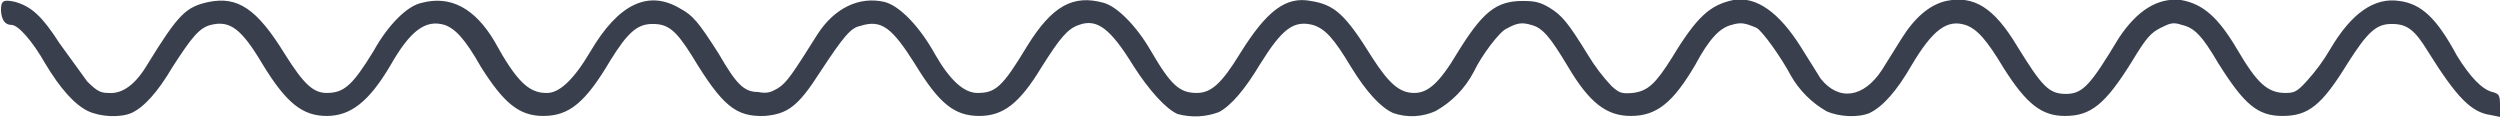
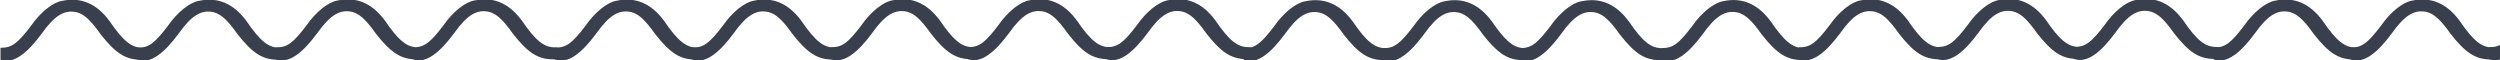
- <svg xmlns="http://www.w3.org/2000/svg" viewBox="0 0 260.9 12.2">
-   <path style="fill:#393f4c" d="M9.2 11.6q-2.1-1-4.5-5c-1.3-2.3-2.8-4-3.5-4q-1 0-1.1-1.5C.1.1.3-.1 1.6.2c1.7.5 2.8 1.5 4.6 4.3l2.9 4c1 1 1.4 1.2 2.2 1.2q2.2.2 4.1-3c3.2-5.2 4-6 6.4-6.5 3-.6 5 .7 7.9 5.4 2 3.2 3 4.1 4.4 4.1 1.8 0 2.7-.8 4.9-4.4 1.5-2.7 3.5-4.7 5-5q4.5-1.2 7.6 4c2.3 4.2 3.6 5.4 5.4 5.4q2 .1 4.6-4.3Q66-2.1 71 .9c1.3.7 1.9 1.4 4 4.7 1.8 3.1 2.6 4 4.1 4 1 .2 1.4 0 2.1-.4.9-.6 1.4-1.3 4.1-5.6 1.8-2.8 4.4-4 7-3.4 1.6.4 3.7 2.6 5.3 5.5q2.3 4 4.4 4c1.9 0 2.6-.6 5.2-4.9 2.6-4.2 4.8-5.4 8-4.5 1.4.4 3.4 2.4 4.9 5 2.1 3.6 3 4.4 4.8 4.4 1.5 0 2.6-1 4.5-4.1 2.8-4.5 4.8-6 7.4-5.5 2.5.4 3.6 1.4 6.4 5.9 1.8 2.8 2.9 3.7 4.4 3.7 1.4 0 2.6-1 4.5-4.2 2.6-4.2 4-5.4 6.8-5.4 1.2 0 1.8.1 2.8.7 1.3.8 1.9 1.5 4 4.9a19 19 0 0 0 2.5 3.3c.8.7 1 .8 2.2.7 1.6-.2 2.4-1 4.1-3.7 2.6-4.3 4-5.5 6.4-6q3.6-.6 7.1 5l2 3.2c1.9 2.4 4.5 2 6.4-.9l2-3.2q2.1-3.4 4.7-4c2.9-.6 5 .7 7.4 4.7 2.6 4.2 3.3 5 5.1 5s2.6-1 5.5-5.8q2.9-4.4 6.5-4c2.3.4 3.9 1.8 5.9 5.2s3.1 4.5 5 4.5c.9 0 1.2-.1 2.2-1.2a20 20 0 0 0 2.5-3.4q3.3-5.6 7.2-5c2.3.3 3.9 1.8 6 5.7q2.1 3.4 3.7 3.8c.7.2.8.3.8 1.4v1.2l-1-.2c-2-.3-3.5-1.8-6.5-6.6-1.4-2.3-2.2-2.9-3.8-2.9s-2.5.8-4.6 4.1c-2.7 4.4-4.1 5.5-6.8 5.5-2.6 0-4-1.2-6.7-5.5-1.7-2.9-2.5-3.7-3.8-4-.9-.3-1.2-.2-2.2.3s-1.5 1-3 3.5c-2.8 4.5-4.3 5.7-7 5.7-2.4 0-4-1.2-6.4-5-1.8-3-2.8-4.1-4-4.5-1.9-.6-3.4.5-5.6 4.2q-2.3 4-4.4 5c-1.2.5-3.2.4-4.5-.2a10 10 0 0 1-3.7-3.7c-1-1.9-3-4.7-3.6-5-1.2-.5-1.6-.6-2.6-.3-1.2.3-2.3 1.4-3.8 4.2-2.3 3.9-4 5.3-6.7 5.3-2.5 0-4.3-1.3-6.6-5.2-1.8-3-2.6-4-3.8-4.3-1-.3-1.5-.2-2.6.4-.7.3-2.6 2.8-3.4 4.5a10 10 0 0 1-4 4.1 6 6 0 0 1-4.4.2q-2-.9-4.4-4.8c-1.8-3-2.7-4-4-4.4-2-.5-3.2.4-5.5 4.1q-2.4 4-4.3 5a7 7 0 0 1-4.3.2c-1.2-.5-3-2.5-4.6-5-2.4-3.9-3.8-5-5.7-4.3-1.2.4-2 1.4-3.9 4.4-2.3 3.8-4 5.1-6.5 5.1-2.6 0-4.2-1.3-6.7-5.4-2.4-3.8-3.5-4.7-5.7-4-1 .2-1.7 1-4.2 4.8-2.3 3.6-3.4 4.4-5.8 4.6-3 .1-4.4-1-7.6-6.3-1.7-2.7-2.5-3.3-4.1-3.3s-2.6.9-4.4 3.8c-2.6 4.4-4.3 5.8-7 5.8-2.5 0-4.1-1.3-6.5-5.1-1.7-3-2.7-4-3.8-4.4-2-.6-3.6.6-5.7 4.3-2.2 3.7-4.1 5.2-6.6 5.2s-4.2-1.3-6.7-5.4C25.2 3 24 2.1 22 2.6c-1.2.3-2 1.3-4 4.4q-2.3 3.9-4.3 4.8c-1.2.5-3.2.4-4.5-.2" />
+ <svg xmlns="http://www.w3.org/2000/svg" viewBox="0 0 418 10" version="1.1" id="svg4" width="418" height="10">
+   <defs id="defs8" />
+   <path style="fill:#393f4c;stroke-width:0.932" d="m 0.086,7.99 c 1.872,0 2.808,-0.668 5.096,-3.673 1.56,-2.254 3.64,-3.923 5.2,-4.173 3.12,-0.668 5.755,0.445 7.904,3.339 2.392,3.506 3.744,4.507 5.616,4.507 1.152,-0.028 1.412,2.163 -0.312,2.003 -2.6,0 -4.264,-1.085 -6.76,-4.257 C 15.062,3.232 14.022,2.397 12.878,2.063 10.798,1.563 9.134,2.564 6.95,5.653 4.662,8.741 2.315,10.787 0.086,9.993" id="path2" />
+   <path style="fill:#393f4c;stroke-width:0.932" d="m 22.982,7.984 c 1.872,0 2.808,-0.668 5.096,-3.673 1.56,-2.254 3.64,-3.923 5.2,-4.173 3.12,-0.668 5.755,0.445 7.904,3.339 2.392,3.506 3.744,4.507 5.616,4.507 1.152,-0.028 1.412,2.163 -0.312,2.003 -2.6,0 -4.264,-1.085 -6.76,-4.257 C 37.958,3.226 36.918,2.391 35.774,2.057 33.694,1.557 32.03,2.558 29.846,5.647 27.558,8.735 25.211,10.781 22.982,9.987" id="path2-3" />
+   <path id="path2-6" style="fill:#393f4c;stroke-width:0.932" d="m 81.038,-0.112 c -0.551,0 -1.118,0.062 -1.703,0.188 -1.56,0.25 -3.641,1.92 -5.201,4.174 -2.089,2.743 -3.053,3.537 -4.629,3.654 C 67.857,7.742 66.537,6.637 64.343,3.421 62.194,0.527 59.559,-0.587 56.439,0.081 54.879,0.332 52.799,2.001 51.239,4.255 48.951,7.26 48.014,7.927 46.142,7.927 V 9.931 c 2.229,0.794 4.577,-1.251 6.865,-4.34 2.184,-3.088 3.848,-4.091 5.928,-3.59 1.144,0.334 2.183,1.168 3.951,3.672 2.295,2.917 3.889,4.066 6.152,4.232 v 0.02 c 2.229,0.794 4.575,-1.251 6.863,-4.34 2.184,-3.088 3.85,-4.091 5.93,-3.59 1.144,0.334 2.183,1.168 3.951,3.672 2.496,3.172 4.16,4.258 6.76,4.258 1.724,0.16 1.464,-2.031 0.312,-2.004 -1.872,0 -3.225,-1.002 -5.617,-4.508 -1.746,-2.351 -3.812,-3.525 -6.199,-3.525 z" />
+   <path style="fill:#393f4c;stroke-width:0.932" d="m 92.812,7.963 c 1.872,0 2.808,-0.668 5.096,-3.673 1.56,-2.254 3.64,-3.923 5.2,-4.173 3.12,-0.668 5.755,0.445 7.904,3.339 2.392,3.506 3.744,4.507 5.616,4.507 1.152,-0.028 1.412,2.163 -0.312,2.003 -2.6,0 -4.264,-1.085 -6.76,-4.257 -1.768,-2.504 -2.808,-3.339 -3.952,-3.673 -2.08,-0.501 -3.744,0.501 -5.928,3.589 -2.288,3.088 -4.635,5.135 -6.864,4.34" id="path2-5" />
+   <path style="fill:#393f4c;stroke-width:0.932" d="m 115.767,7.957 c 1.872,0 2.808,-0.668 5.096,-3.673 1.56,-2.254 3.64,-3.923 5.2,-4.173 3.12,-0.668 5.755,0.445 7.904,3.339 2.392,3.506 3.744,4.507 5.616,4.507 1.152,-0.028 1.412,2.163 -0.312,2.003 -2.6,0 -4.264,-1.085 -6.76,-4.257 -1.768,-2.504 -2.808,-3.339 -3.952,-3.673 -2.08,-0.501 -3.744,0.501 -5.928,3.589 -2.288,3.088 -4.635,5.135 -6.864,4.34" id="path2-3-3" />
+   <path id="path2-6-5" style="fill:#393f4c;stroke-width:0.932" d="m 173.823,-0.139 c -0.551,0 -1.118,0.062 -1.703,0.188 -1.56,0.25 -3.641,1.92 -5.201,4.174 -2.089,2.743 -3.053,3.537 -4.629,3.654 -1.648,-0.161 -2.968,-1.266 -5.162,-4.482 -2.149,-2.894 -4.784,-4.008 -7.904,-3.34 -1.56,0.25 -3.639,1.92 -5.199,4.174 -2.288,3.005 -3.226,3.672 -5.098,3.672 v 2.004 c 2.229,0.794 4.577,-1.251 6.865,-4.34 2.184,-3.088 3.848,-4.091 5.928,-3.59 1.144,0.334 2.183,1.168 3.951,3.672 2.295,2.917 3.889,4.066 6.152,4.232 v 0.02 c 2.229,0.794 4.575,-1.251 6.863,-4.34 2.184,-3.088 3.85,-4.091 5.93,-3.59 1.144,0.334 2.183,1.168 3.951,3.672 2.496,3.172 4.16,4.258 6.76,4.258 1.724,0.16 1.464,-2.031 0.312,-2.004 -1.872,0 -3.225,-1.002 -5.617,-4.508 -1.746,-2.351 -3.812,-3.525 -6.199,-3.525 z" />
+   <path style="fill:#393f4c;stroke-width:0.932" d="m 184.99,7.887 c 1.872,0 2.808,-0.668 5.096,-3.673 1.56,-2.254 3.64,-3.923 5.2,-4.173 3.12,-0.668 5.755,0.445 7.904,3.339 2.392,3.506 3.744,4.507 5.616,4.507 1.152,-0.028 1.412,2.163 -0.312,2.003 -2.6,0 -4.264,-1.085 -6.76,-4.257 -1.768,-2.504 -2.808,-3.339 -3.952,-3.673 -2.08,-0.501 -3.744,0.501 -5.928,3.589 -2.288,3.088 -4.635,5.135 -6.864,4.34" id="path2-62" />
+   <path style="fill:#393f4c;stroke-width:0.932" d="m 207.946,8.06 c 1.872,0 2.808,-0.668 5.096,-3.673 1.56,-2.254 3.64,-3.923 5.2,-4.173 3.12,-0.668 5.755,0.445 7.904,3.339 2.392,3.506 3.744,4.507 5.616,4.507 1.152,-0.028 1.412,2.163 -0.312,2.003 -2.6,0 -4.264,-1.085 -6.76,-4.257 -1.768,-2.504 -2.808,-3.339 -3.952,-3.673 -2.08,-0.501 -3.744,0.501 -5.928,3.589 -2.288,3.088 -4.635,5.135 -6.864,4.34" id="path2-3-9" />
+   <path id="path2-6-1" style="fill:#393f4c;stroke-width:0.932" d="m 266.121,0.023 c -0.551,0 -1.118,0.062 -1.703,0.188 -1.56,0.25 -3.641,1.92 -5.201,4.174 -2.089,2.743 -3.053,3.537 -4.629,3.654 -1.648,-0.161 -2.968,-1.266 -5.162,-4.482 -2.149,-2.894 -4.784,-4.008 -7.904,-3.34 -1.56,0.25 -3.639,1.92 -5.199,4.174 -2.288,3.005 -3.226,3.672 -5.098,3.672 v 2.004 c 2.229,0.794 4.577,-1.251 6.865,-4.34 2.184,-3.088 3.848,-4.091 5.928,-3.59 1.144,0.334 2.183,1.168 3.951,3.672 2.295,2.917 3.889,4.066 6.152,4.232 v 0.02 c 2.229,0.794 4.575,-1.251 6.863,-4.34 2.184,-3.088 3.85,-4.091 5.93,-3.59 1.144,0.334 2.183,1.168 3.951,3.672 2.496,3.172 4.16,4.258 6.76,4.258 1.724,0.16 1.464,-2.031 0.312,-2.004 -1.872,0 -3.225,-1.002 -5.617,-4.508 -1.746,-2.351 -3.812,-3.525 -6.199,-3.525 z" />
+   <path style="fill:#393f4c;stroke-width:0.932" d="m 277.835,8.04 c 1.872,0 2.808,-0.668 5.096,-3.673 1.56,-2.254 3.64,-3.923 5.2,-4.173 3.12,-0.668 5.755,0.445 7.904,3.339 2.392,3.506 3.744,4.507 5.616,4.507 1.152,-0.028 1.412,2.163 -0.312,2.003 -2.6,0 -4.264,-1.085 -6.76,-4.257 -1.768,-2.504 -2.808,-3.339 -3.952,-3.673 -2.08,-0.501 -3.744,0.501 -5.928,3.589 -2.288,3.088 -4.635,5.135 -6.864,4.34" id="path2-5-2" />
+   <path style="fill:#393f4c;stroke-width:0.932" d="m 300.791,7.914 c 1.872,0 2.808,-0.668 5.096,-3.673 1.56,-2.254 3.64,-3.923 5.2,-4.173 3.12,-0.668 5.755,0.445 7.904,3.339 2.392,3.506 3.744,4.507 5.616,4.507 1.152,-0.028 1.412,2.163 -0.312,2.003 -2.6,0 -4.264,-1.085 -6.76,-4.257 -1.768,-2.504 -2.808,-3.339 -3.952,-3.673 -2.08,-0.501 -3.744,0.501 -5.928,3.589 -2.288,3.088 -4.635,5.135 -6.864,4.34" id="path2-3-3-7" />
+   <path id="path2-6-5-0" style="fill:#393f4c;stroke-width:0.932" d="m 358.787,-0.181 c -0.551,0 -1.118,0.062 -1.703,0.188 -1.56,0.25 -3.641,1.92 -5.201,4.174 -2.089,2.743 -3.053,3.537 -4.629,3.654 -1.648,-0.161 -2.968,-1.266 -5.162,-4.482 -2.149,-2.894 -4.784,-4.008 -7.904,-3.34 -1.56,0.25 -3.639,1.92 -5.199,4.174 -2.288,3.005 -3.226,3.672 -5.098,3.672 v 2.004 c 2.229,0.794 4.577,-1.251 6.865,-4.34 2.184,-3.088 3.848,-4.091 5.928,-3.59 1.144,0.334 2.183,1.168 3.951,3.672 2.295,2.917 3.889,4.066 6.152,4.232 v 0.02 c 2.229,0.794 4.575,-1.251 6.863,-4.34 2.184,-3.088 3.85,-4.091 5.93,-3.59 1.144,0.334 2.183,1.168 3.951,3.672 2.496,3.172 4.16,4.258 6.76,4.258 1.724,0.16 1.464,-2.031 0.312,-2.004 -1.872,0 -3.225,-1.002 -5.617,-4.508 -1.746,-2.351 -3.812,-3.525 -6.199,-3.525 z" />
+   <path style="fill:#393f4c;stroke-width:0.932" d="m 370.127,7.953 c 1.872,0 2.808,-0.668 5.096,-3.673 1.56,-2.254 3.64,-3.923 5.2,-4.173 3.12,-0.668 5.755,0.445 7.904,3.339 2.392,3.506 3.744,4.507 5.616,4.507 1.152,-0.028 1.412,2.163 -0.312,2.003 -2.6,0 -4.264,-1.085 -6.76,-4.257 -1.768,-2.504 -2.808,-3.339 -3.952,-3.673 -2.08,-0.501 -3.744,0.501 -5.928,3.589 -2.288,3.088 -4.635,5.135 -6.864,4.34" id="path2-9" />
+   <path style="fill:#393f4c;stroke-width:0.932" d="m 393.023,7.947 c 1.872,0 2.808,-0.668 5.096,-3.673 1.56,-2.254 3.64,-3.923 5.2,-4.173 3.12,-0.668 5.755,0.445 7.904,3.339 2.392,3.506 3.744,4.507 5.616,4.507 1.152,-0.028 1.412,2.163 -0.312,2.003 -2.6,0 -4.264,-1.085 -6.76,-4.257 -1.768,-2.504 -2.808,-3.339 -3.952,-3.673 -2.08,-0.501 -3.744,0.501 -5.928,3.589 -2.288,3.088 -4.635,5.135 -6.864,4.34" id="path2-3-36" />
+   <path id="path2-6-0" style="fill:#393f4c;stroke-width:0.932" d="m 451.079,-0.149 c -0.551,0 -1.118,0.062 -1.703,0.188 -1.56,0.25 -3.641,1.92 -5.201,4.174 -2.089,2.743 -3.053,3.537 -4.629,3.654 -1.648,-0.161 -2.968,-1.266 -5.162,-4.482 -2.149,-2.894 -4.784,-4.008 -7.904,-3.34 -1.56,0.25 -3.639,1.92 -5.199,4.174 -2.288,3.005 -3.226,3.672 -5.098,3.672 v 2.004 c 2.229,0.794 4.577,-1.251 6.865,-4.34 2.184,-3.088 3.848,-4.091 5.928,-3.59 1.144,0.334 2.183,1.168 3.951,3.672 2.295,2.917 3.889,4.066 6.152,4.232 v 0.02 c 2.229,0.794 4.575,-1.251 6.863,-4.34 2.184,-3.088 3.85,-4.091 5.93,-3.59 1.144,0.334 2.183,1.168 3.951,3.672 2.496,3.172 4.16,4.258 6.76,4.258 1.724,0.16 1.464,-2.031 0.312,-2.004 -1.872,0 -3.225,-1.002 -5.617,-4.508 -1.746,-2.351 -3.812,-3.525 -6.199,-3.525 z" />
+   <path style="fill:#393f4c;stroke-width:0.932" d="m 462.912,7.808 c 1.872,0 2.808,-0.668 5.096,-3.673 1.56,-2.254 3.64,-3.923 5.2,-4.173 3.12,-0.668 5.755,0.445 7.904,3.339 2.392,3.506 3.744,4.507 5.616,4.507 1.152,-0.028 1.412,2.163 -0.312,2.003 -2.6,0 -4.264,-1.085 -6.76,-4.257 -1.768,-2.504 -2.808,-3.339 -3.952,-3.673 -2.08,-0.501 -3.744,0.501 -5.928,3.589 -2.288,3.088 -4.635,5.135 -6.864,4.34" id="path2-5-6" />
+   <path style="fill:#393f4c;stroke-width:0.932" d="m 485.808,7.802 c 1.872,0 2.808,-0.668 5.096,-3.673 1.56,-2.254 3.64,-3.923 5.2,-4.173 3.12,-0.668 5.755,0.445 7.904,3.339 2.392,3.506 3.744,4.507 5.616,4.507 1.152,-0.028 1.412,2.163 -0.312,2.003 -2.6,0 -4.264,-1.085 -6.76,-4.257 -1.768,-2.504 -2.808,-3.339 -3.952,-3.673 -2.08,-0.501 -3.744,0.501 -5.928,3.589 -2.288,3.088 -4.635,5.135 -6.864,4.34" id="path2-3-3-2" />
+   <path id="path2-6-5-6" style="fill:#393f4c;stroke-width:0.932" d="m 543.864,-0.294 c -0.551,0 -1.118,0.062 -1.703,0.188 -1.56,0.25 -3.641,1.92 -5.201,4.174 -2.089,2.743 -3.053,3.537 -4.629,3.654 -1.648,-0.161 -2.968,-1.266 -5.162,-4.482 -2.149,-2.894 -4.784,-4.008 -7.904,-3.34 -1.56,0.25 -3.639,1.92 -5.199,4.174 -2.288,3.005 -3.226,3.672 -5.098,3.672 v 2.004 c 2.229,0.794 4.577,-1.251 6.865,-4.34 2.184,-3.088 3.848,-4.091 5.928,-3.59 1.144,0.334 2.183,1.168 3.951,3.672 2.295,2.917 3.889,4.066 6.152,4.232 v 0.02 c 2.229,0.794 4.575,-1.251 6.863,-4.34 2.184,-3.088 3.85,-4.091 5.93,-3.59 1.144,0.334 2.183,1.168 3.951,3.672 2.496,3.172 4.16,4.258 6.76,4.258 1.724,0.16 1.464,-2.031 0.312,-2.004 -1.872,0 -3.225,-1.002 -5.617,-4.508 -1.746,-2.351 -3.812,-3.525 -6.199,-3.525 z" />
+   <path style="fill:#393f4c;stroke-width:0.932" d="m 555.21,7.791 c 1.872,0 2.808,-0.668 5.096,-3.673 1.56,-2.254 3.64,-3.923 5.2,-4.173 3.12,-0.668 5.755,0.445 7.904,3.339 2.392,3.506 3.744,4.507 5.616,4.507 1.152,-0.028 1.412,2.163 -0.312,2.003 -2.6,0 -4.264,-1.085 -6.76,-4.257 -1.768,-2.504 -2.808,-3.339 -3.952,-3.673 -2.08,-0.501 -3.744,0.501 -5.928,3.589 -2.288,3.088 -4.635,5.135 -6.864,4.34" id="path2-62-1" />
+   <path style="fill:#393f4c;stroke-width:0.932" d="m 578.105,7.785 c 1.872,0 2.808,-0.668 5.096,-3.673 1.56,-2.254 3.64,-3.923 5.2,-4.173 3.12,-0.668 5.755,0.445 7.904,3.339 2.392,3.506 3.744,4.507 5.616,4.507 1.152,-0.028 1.412,2.163 -0.312,2.003 -2.6,0 -4.264,-1.085 -6.76,-4.257 -1.768,-2.504 -2.808,-3.339 -3.952,-3.673 -2.08,-0.501 -3.744,0.501 -5.928,3.589 -2.288,3.088 -4.635,5.135 -6.864,4.34" id="path2-3-9-8" />
+   <path id="path2-6-1-7" style="fill:#393f4c;stroke-width:0.932" d="m 636.161,-0.311 c -0.551,0 -1.118,0.062 -1.703,0.188 -1.56,0.25 -3.641,1.92 -5.201,4.174 -2.089,2.743 -3.053,3.537 -4.629,3.654 -1.648,-0.161 -2.968,-1.266 -5.162,-4.482 -2.149,-2.894 -4.784,-4.008 -7.904,-3.34 -1.56,0.25 -3.639,1.92 -5.199,4.174 -2.288,3.005 -3.226,3.672 -5.098,3.672 v 2.004 c 2.229,0.794 4.577,-1.251 6.865,-4.34 2.184,-3.088 3.848,-4.091 5.928,-3.59 1.144,0.334 2.183,1.168 3.951,3.672 2.295,2.917 3.889,4.066 6.152,4.232 v 0.02 c 2.229,0.794 4.575,-1.251 6.863,-4.34 2.184,-3.088 3.85,-4.091 5.93,-3.59 1.144,0.334 2.183,1.168 3.951,3.672 2.496,3.172 4.16,4.258 6.76,4.258 1.724,0.16 1.464,-2.031 0.312,-2.004 -1.872,0 -3.225,-1.002 -5.617,-4.508 -1.746,-2.351 -3.812,-3.525 -6.199,-3.525 z" />
+   <path style="fill:#393f4c;stroke-width:0.932" d="m 647.995,7.646 c 1.872,0 2.808,-0.668 5.096,-3.673 1.56,-2.254 3.64,-3.923 5.2,-4.173 3.12,-0.668 5.755,0.445 7.904,3.339 2.392,3.506 3.744,4.507 5.616,4.507 1.152,-0.028 1.412,2.163 -0.312,2.003 -2.6,0 -4.264,-1.085 -6.76,-4.257 -1.768,-2.504 -2.808,-3.339 -3.952,-3.673 -2.08,-0.501 -3.744,0.501 -5.928,3.589 -2.288,3.088 -4.635,5.135 -6.864,4.34" id="path2-5-2-9" />
+   <path style="fill:#393f4c;stroke-width:0.932" d="m 670.891,7.64 c 1.872,0 2.808,-0.668 5.096,-3.673 1.56,-2.254 3.64,-3.923 5.2,-4.173 3.12,-0.668 5.755,0.445 7.904,3.339 2.392,3.506 3.744,4.507 5.616,4.507 1.152,-0.028 1.412,2.163 -0.312,2.003 -2.6,0 -4.264,-1.085 -6.76,-4.257 -1.768,-2.504 -2.808,-3.339 -3.952,-3.673 -2.08,-0.501 -3.744,0.501 -5.928,3.589 -2.288,3.088 -4.635,5.135 -6.864,4.34" id="path2-3-3-7-2" />
+   <path id="path2-6-5-0-0" style="fill:#393f4c;stroke-width:0.932" d="m 728.947,-0.456 c -0.551,0 -1.118,0.062 -1.703,0.188 -1.56,0.25 -3.641,1.92 -5.201,4.174 -2.089,2.743 -3.053,3.537 -4.629,3.654 -1.648,-0.161 -2.968,-1.266 -5.162,-4.482 -2.149,-2.894 -4.784,-4.008 -7.904,-3.34 -1.56,0.25 -3.639,1.92 -5.199,4.174 -2.288,3.005 -3.226,3.672 -5.098,3.672 v 2.004 c 2.229,0.794 4.577,-1.251 6.865,-4.34 2.184,-3.088 3.848,-4.091 5.928,-3.59 1.144,0.334 2.183,1.168 3.951,3.672 2.295,2.917 3.889,4.066 6.152,4.232 v 0.02 c 2.229,0.794 4.575,-1.251 6.863,-4.34 2.184,-3.088 3.85,-4.091 5.93,-3.59 1.144,0.334 2.183,1.168 3.951,3.672 2.496,3.172 4.16,4.258 6.76,4.258 1.724,0.16 1.464,-2.031 0.312,-2.004 -1.872,0 -3.225,-1.002 -5.617,-4.508 -1.746,-2.351 -3.812,-3.525 -6.199,-3.525 z" />
</svg>
